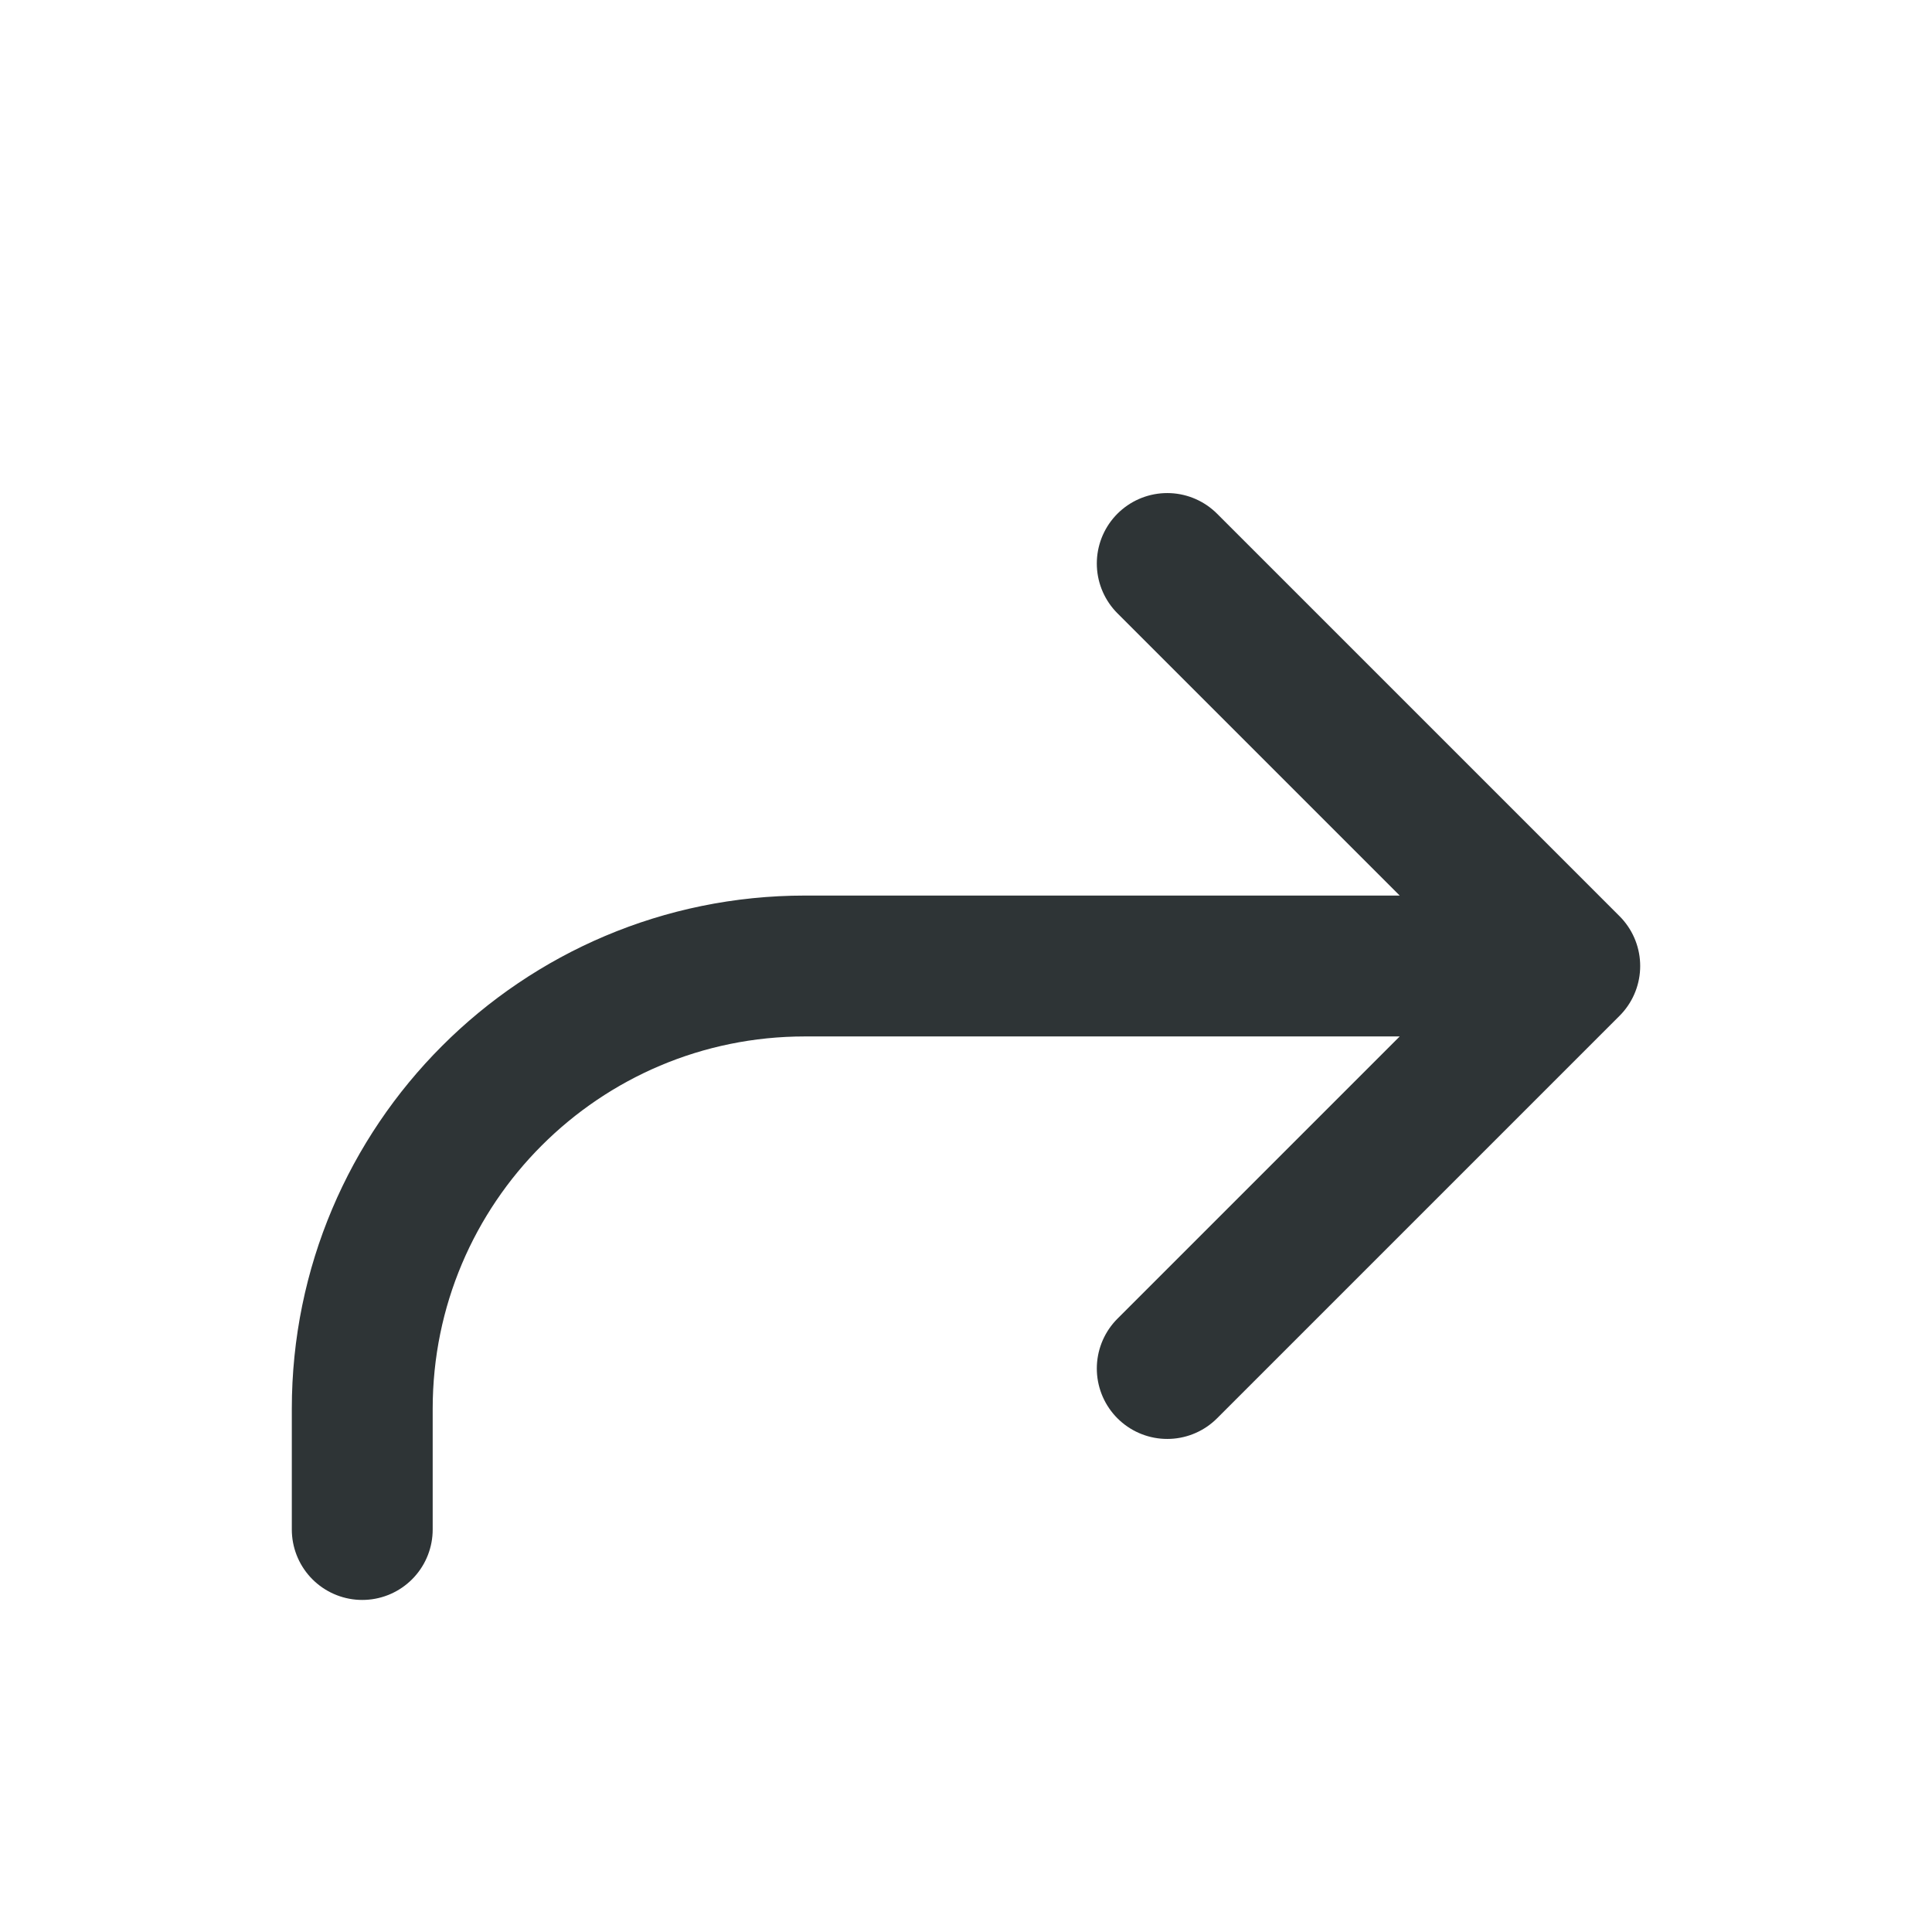
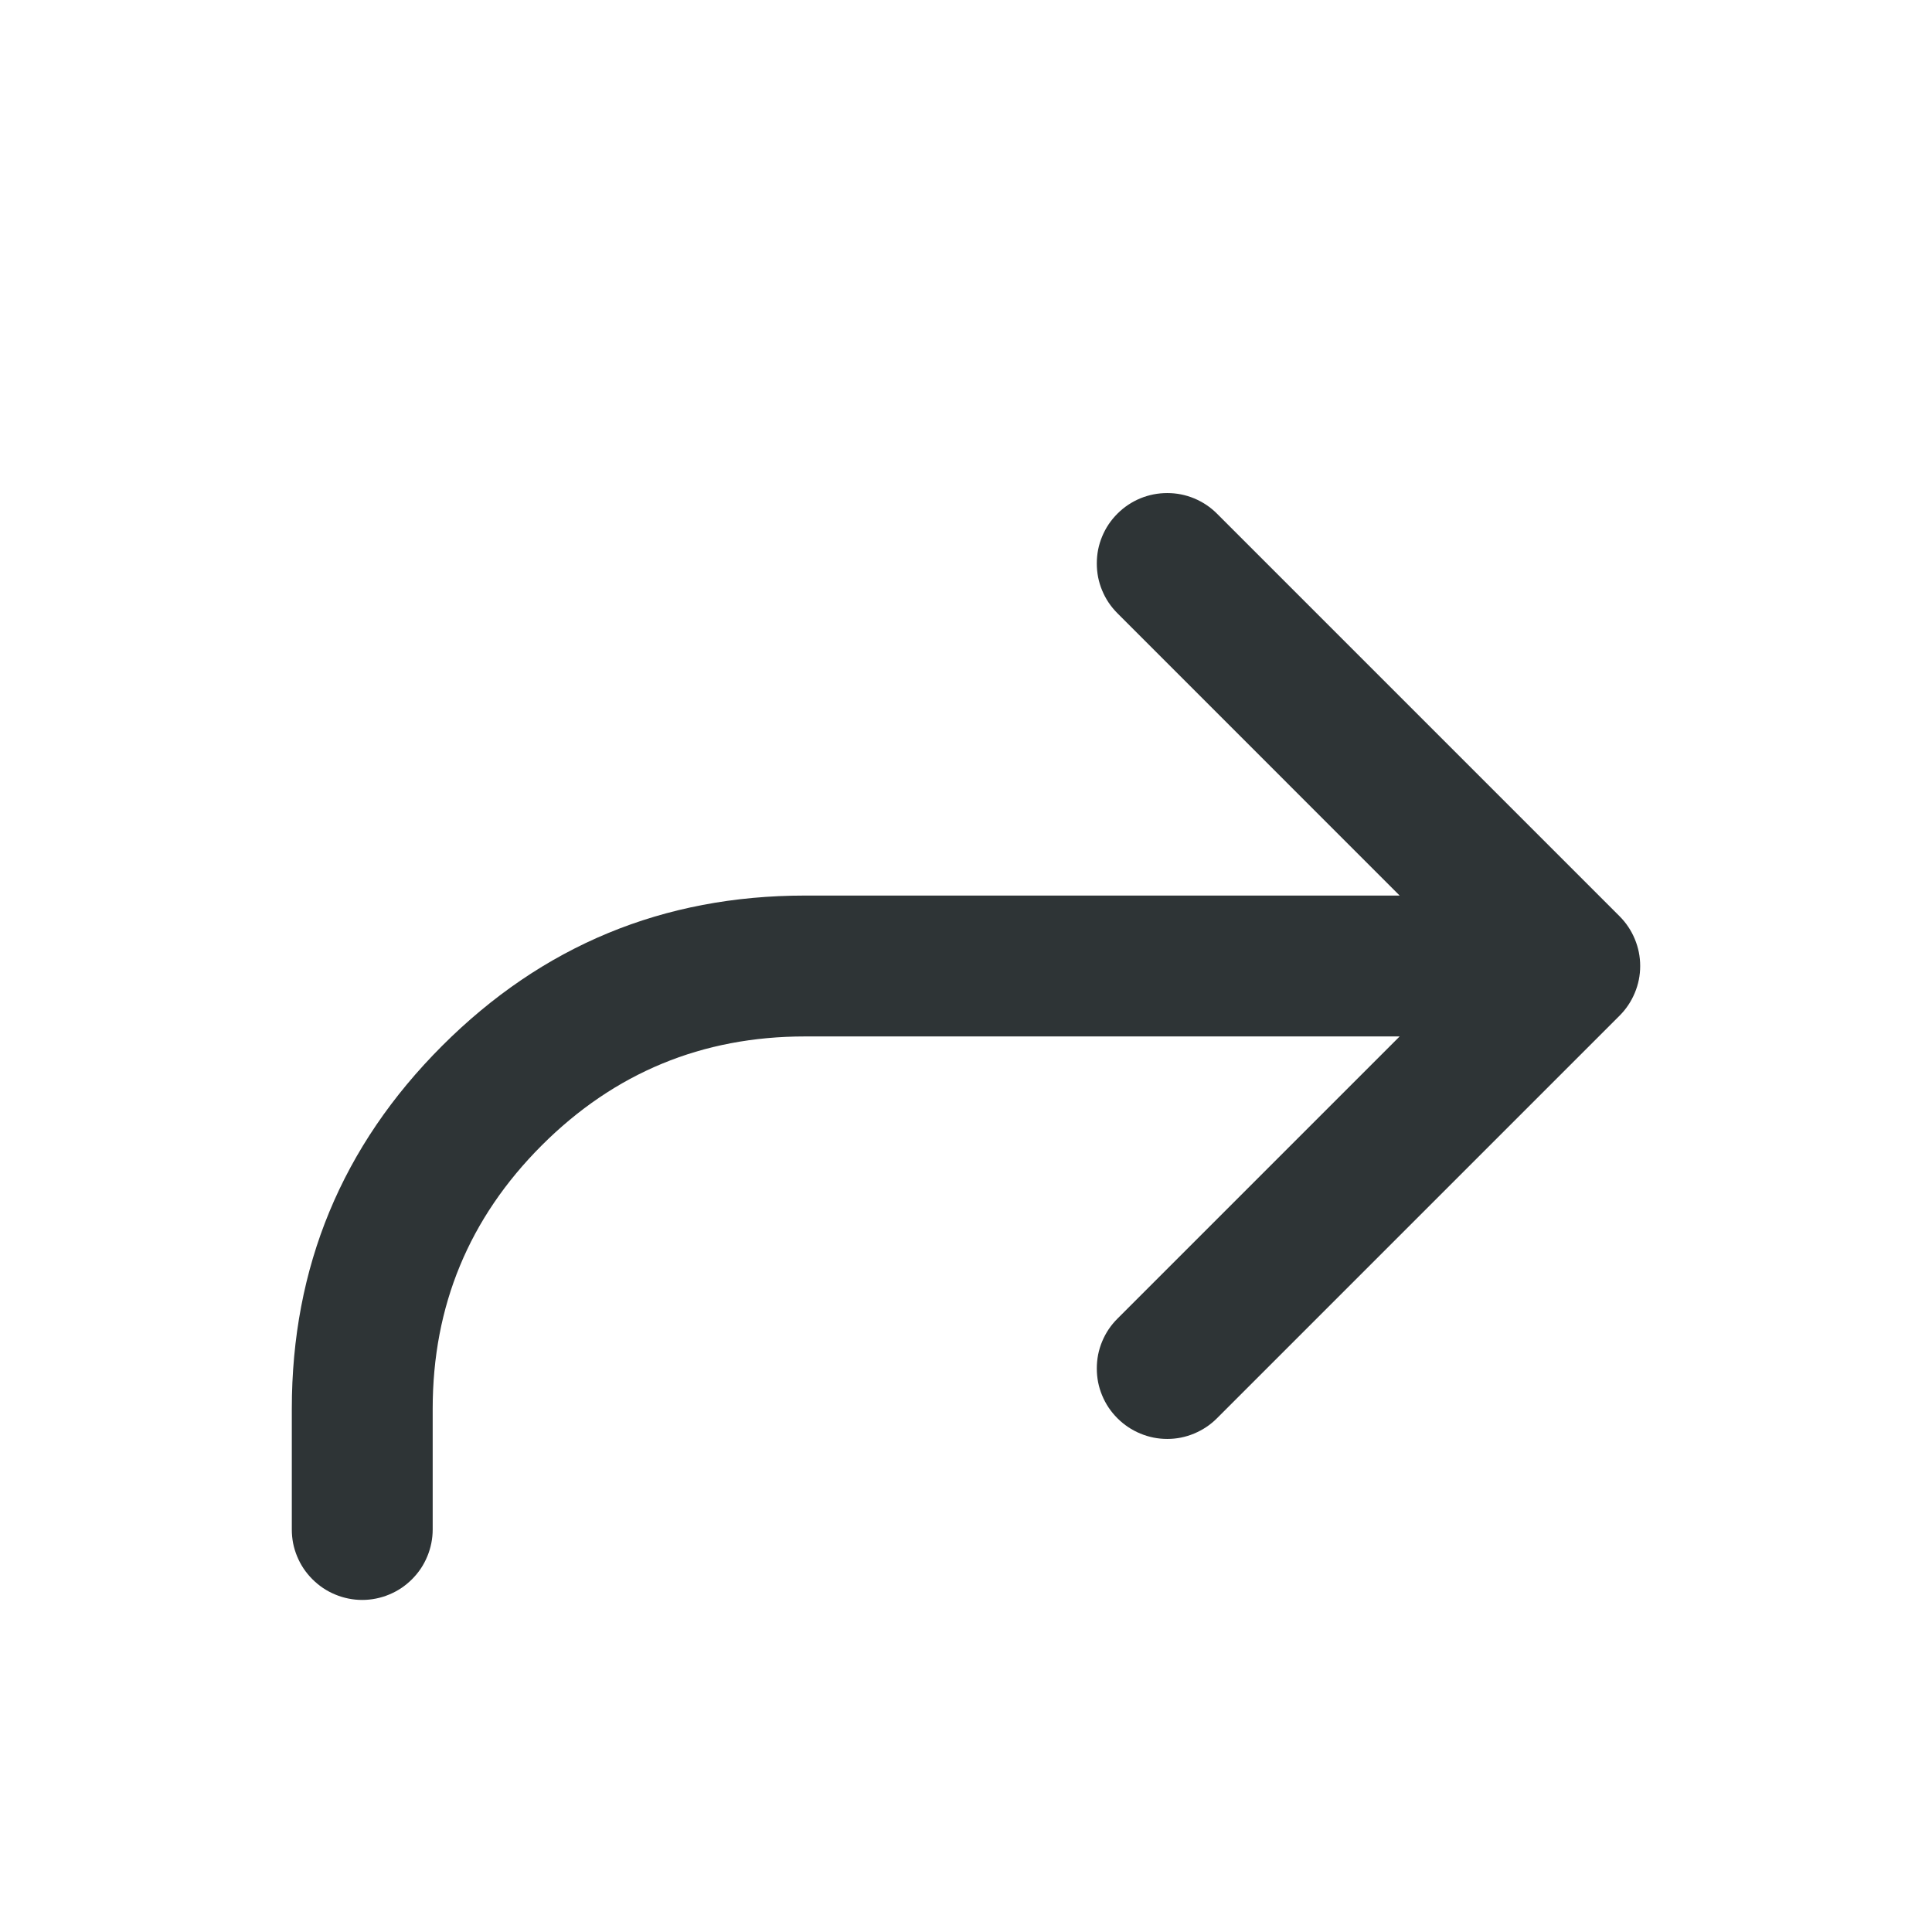
- <svg xmlns="http://www.w3.org/2000/svg" viewBox="0 0 24 24" fill="none" stroke="#2e3436" stroke-width="1.75" stroke-linecap="round" stroke-linejoin="round">
-   <path d="M14.5 7l5 5-5 5M19.5 12H10a5.5 5.5 0 0 0-5.5 5.5V19" />
+ <svg xmlns="http://www.w3.org/2000/svg" viewBox="0 0 24 24">
+   <path fill="#2e3436" fill-rule="evenodd" d="M15.118 6.381L20.118 11.381Q20.241 11.504 20.308 11.665Q20.375 11.826 20.375 12Q20.375 12.174 20.308 12.334Q20.241 12.495 20.118 12.618L15.118 17.618Q14.995 17.741 14.834 17.808Q14.674 17.875 14.5 17.875Q14.326 17.875 14.165 17.808Q14.004 17.741 13.881 17.618Q13.820 17.557 13.772 17.486Q13.724 17.414 13.691 17.334Q13.658 17.255 13.641 17.170Q13.625 17.086 13.625 17Q13.625 16.913 13.641 16.829Q13.658 16.744 13.691 16.665Q13.724 16.585 13.772 16.513Q13.820 16.442 13.881 16.381L17.387 12.875L10 12.875Q8.084 12.875 6.729 14.229Q5.375 15.584 5.375 17.5L5.375 19Q5.375 19.086 5.358 19.170Q5.341 19.255 5.308 19.334Q5.275 19.414 5.227 19.486Q5.179 19.557 5.118 19.618Q5.057 19.679 4.986 19.727Q4.914 19.775 4.834 19.808Q4.755 19.841 4.670 19.858Q4.586 19.875 4.5 19.875Q4.413 19.875 4.329 19.858Q4.244 19.841 4.165 19.808Q4.085 19.775 4.013 19.727Q3.942 19.679 3.881 19.618Q3.820 19.557 3.772 19.486Q3.724 19.414 3.691 19.334Q3.658 19.255 3.641 19.170Q3.625 19.086 3.625 19L3.625 17.5Q3.625 14.859 5.492 12.992Q7.359 11.125 10 11.125L17.387 11.125L13.881 7.618Q13.820 7.557 13.772 7.486Q13.724 7.414 13.691 7.334Q13.658 7.255 13.641 7.170Q13.625 7.086 13.625 7Q13.625 6.913 13.641 6.829Q13.658 6.744 13.691 6.665Q13.724 6.585 13.772 6.513Q13.820 6.442 13.881 6.381Q14.004 6.258 14.165 6.191Q14.326 6.125 14.5 6.125Q14.674 6.125 14.834 6.191Q14.995 6.258 15.118 6.381Z" />
</svg>
